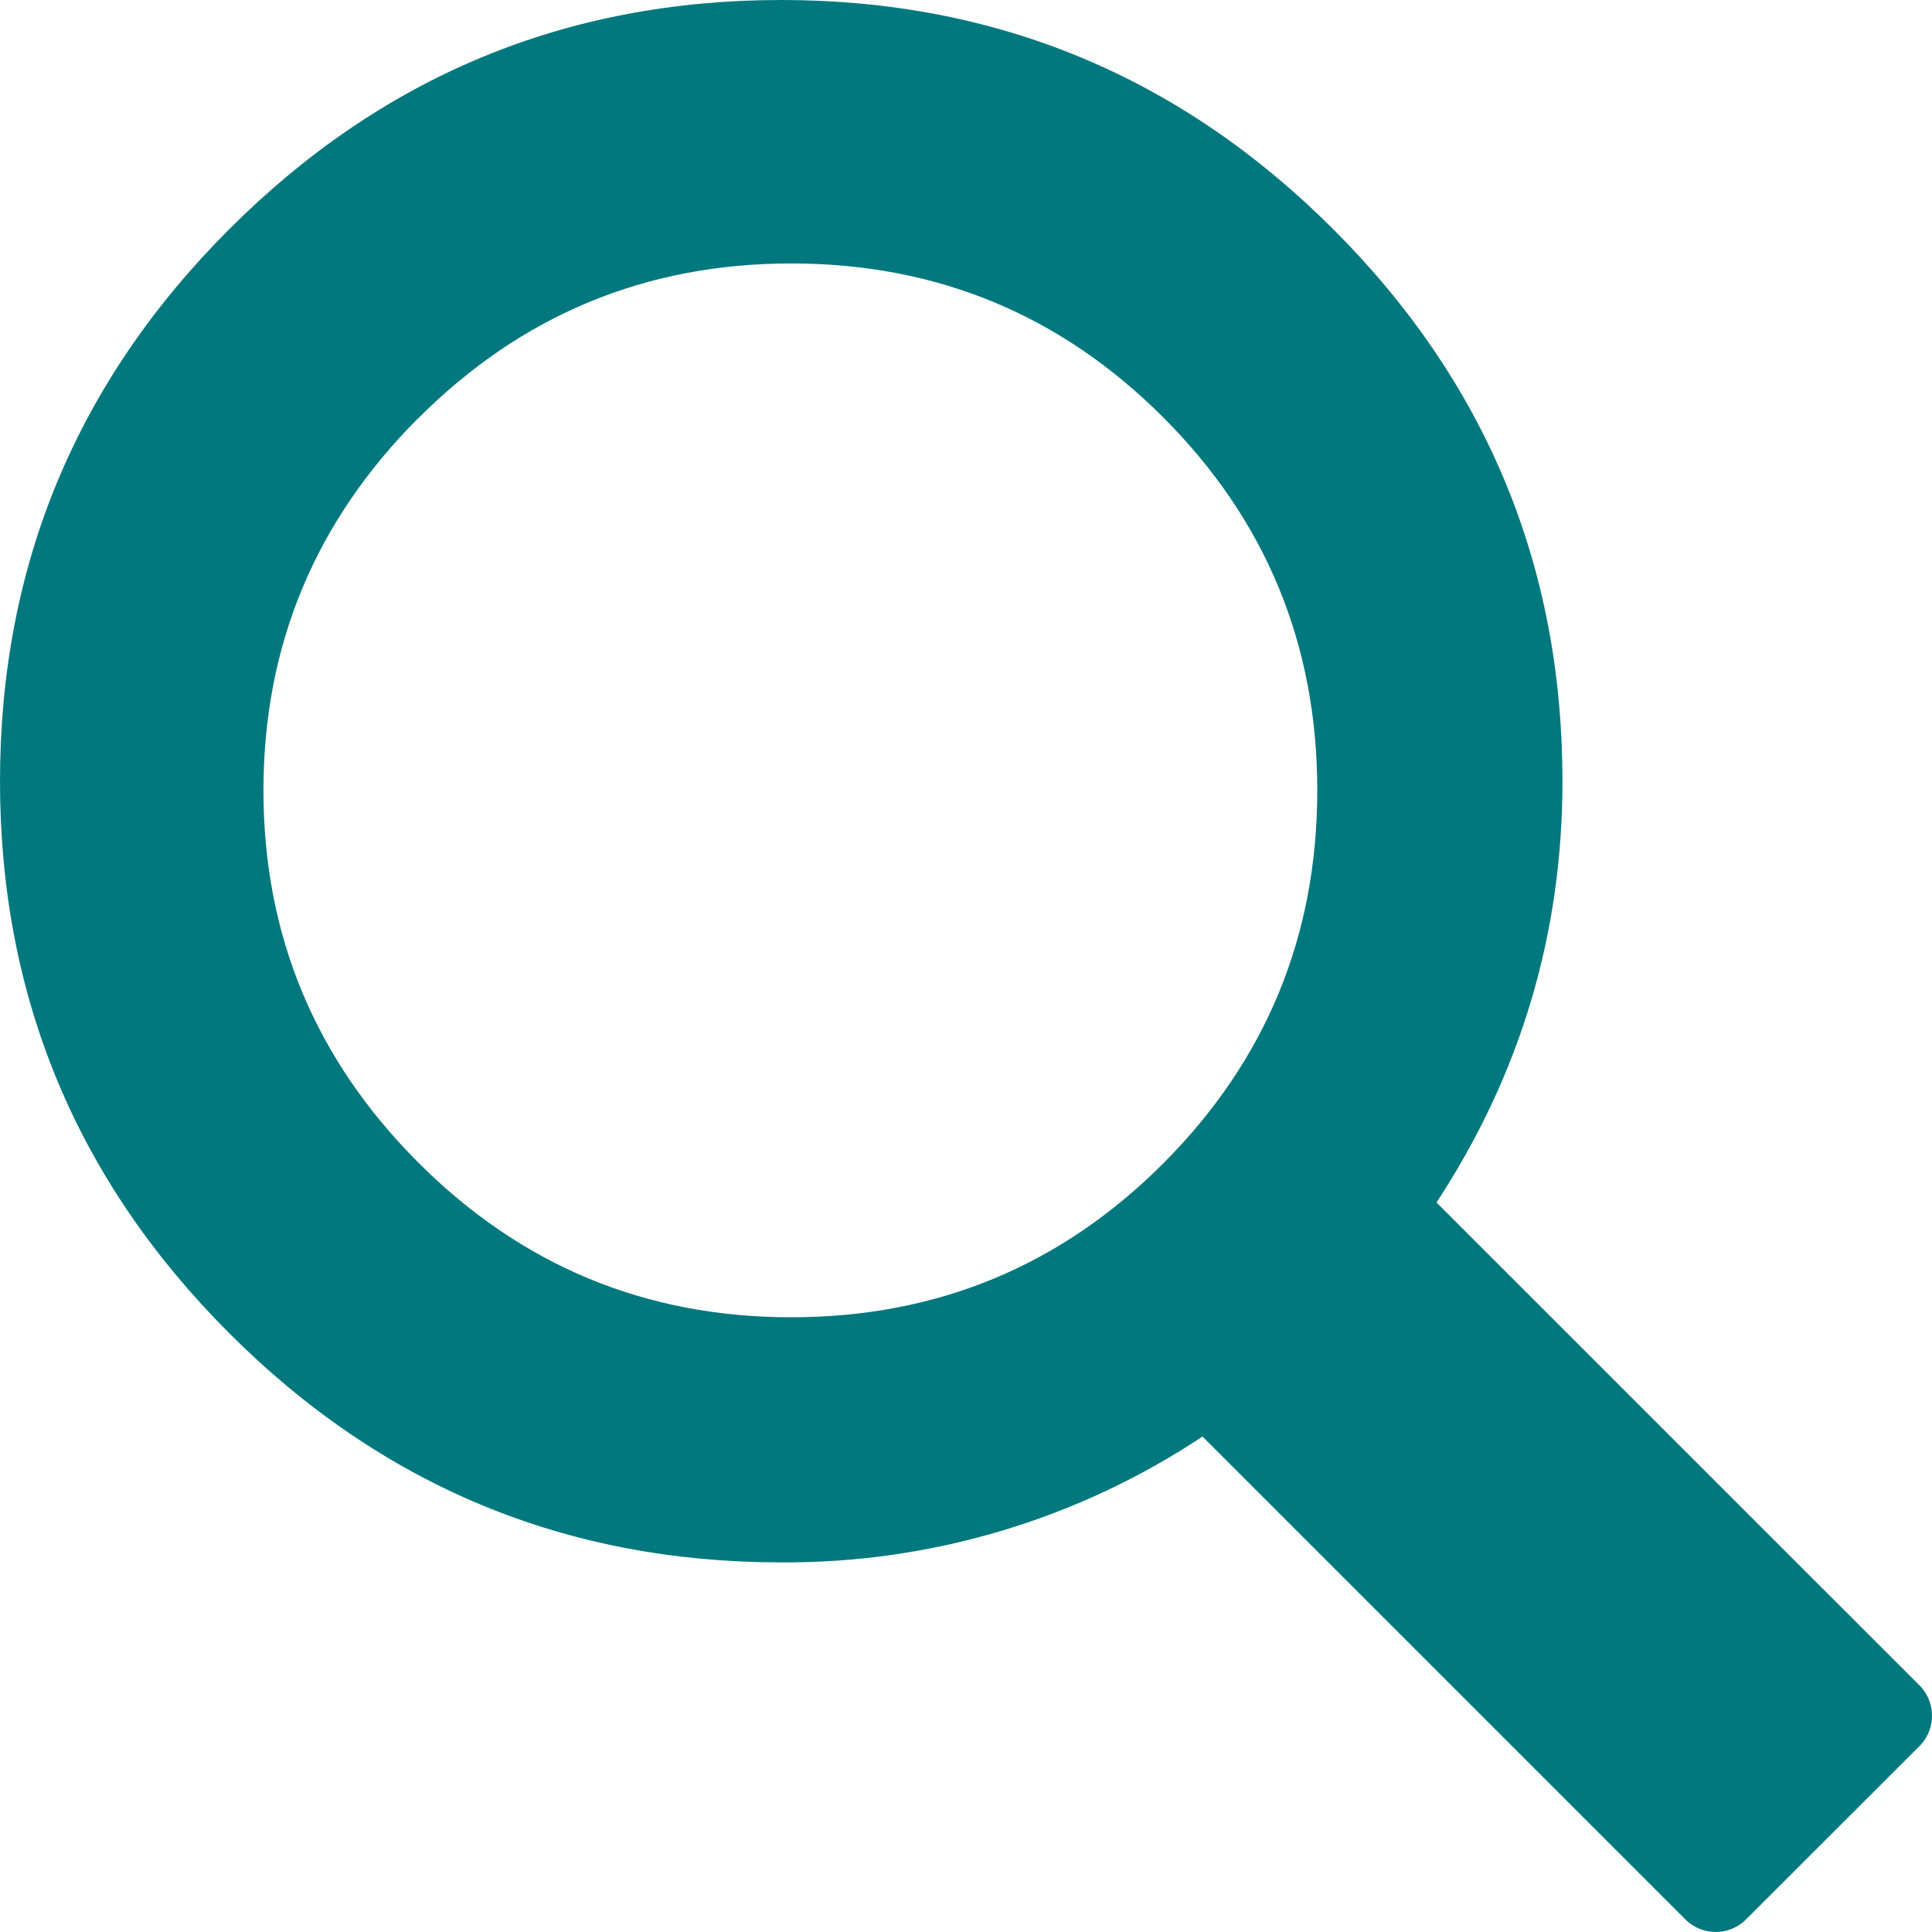
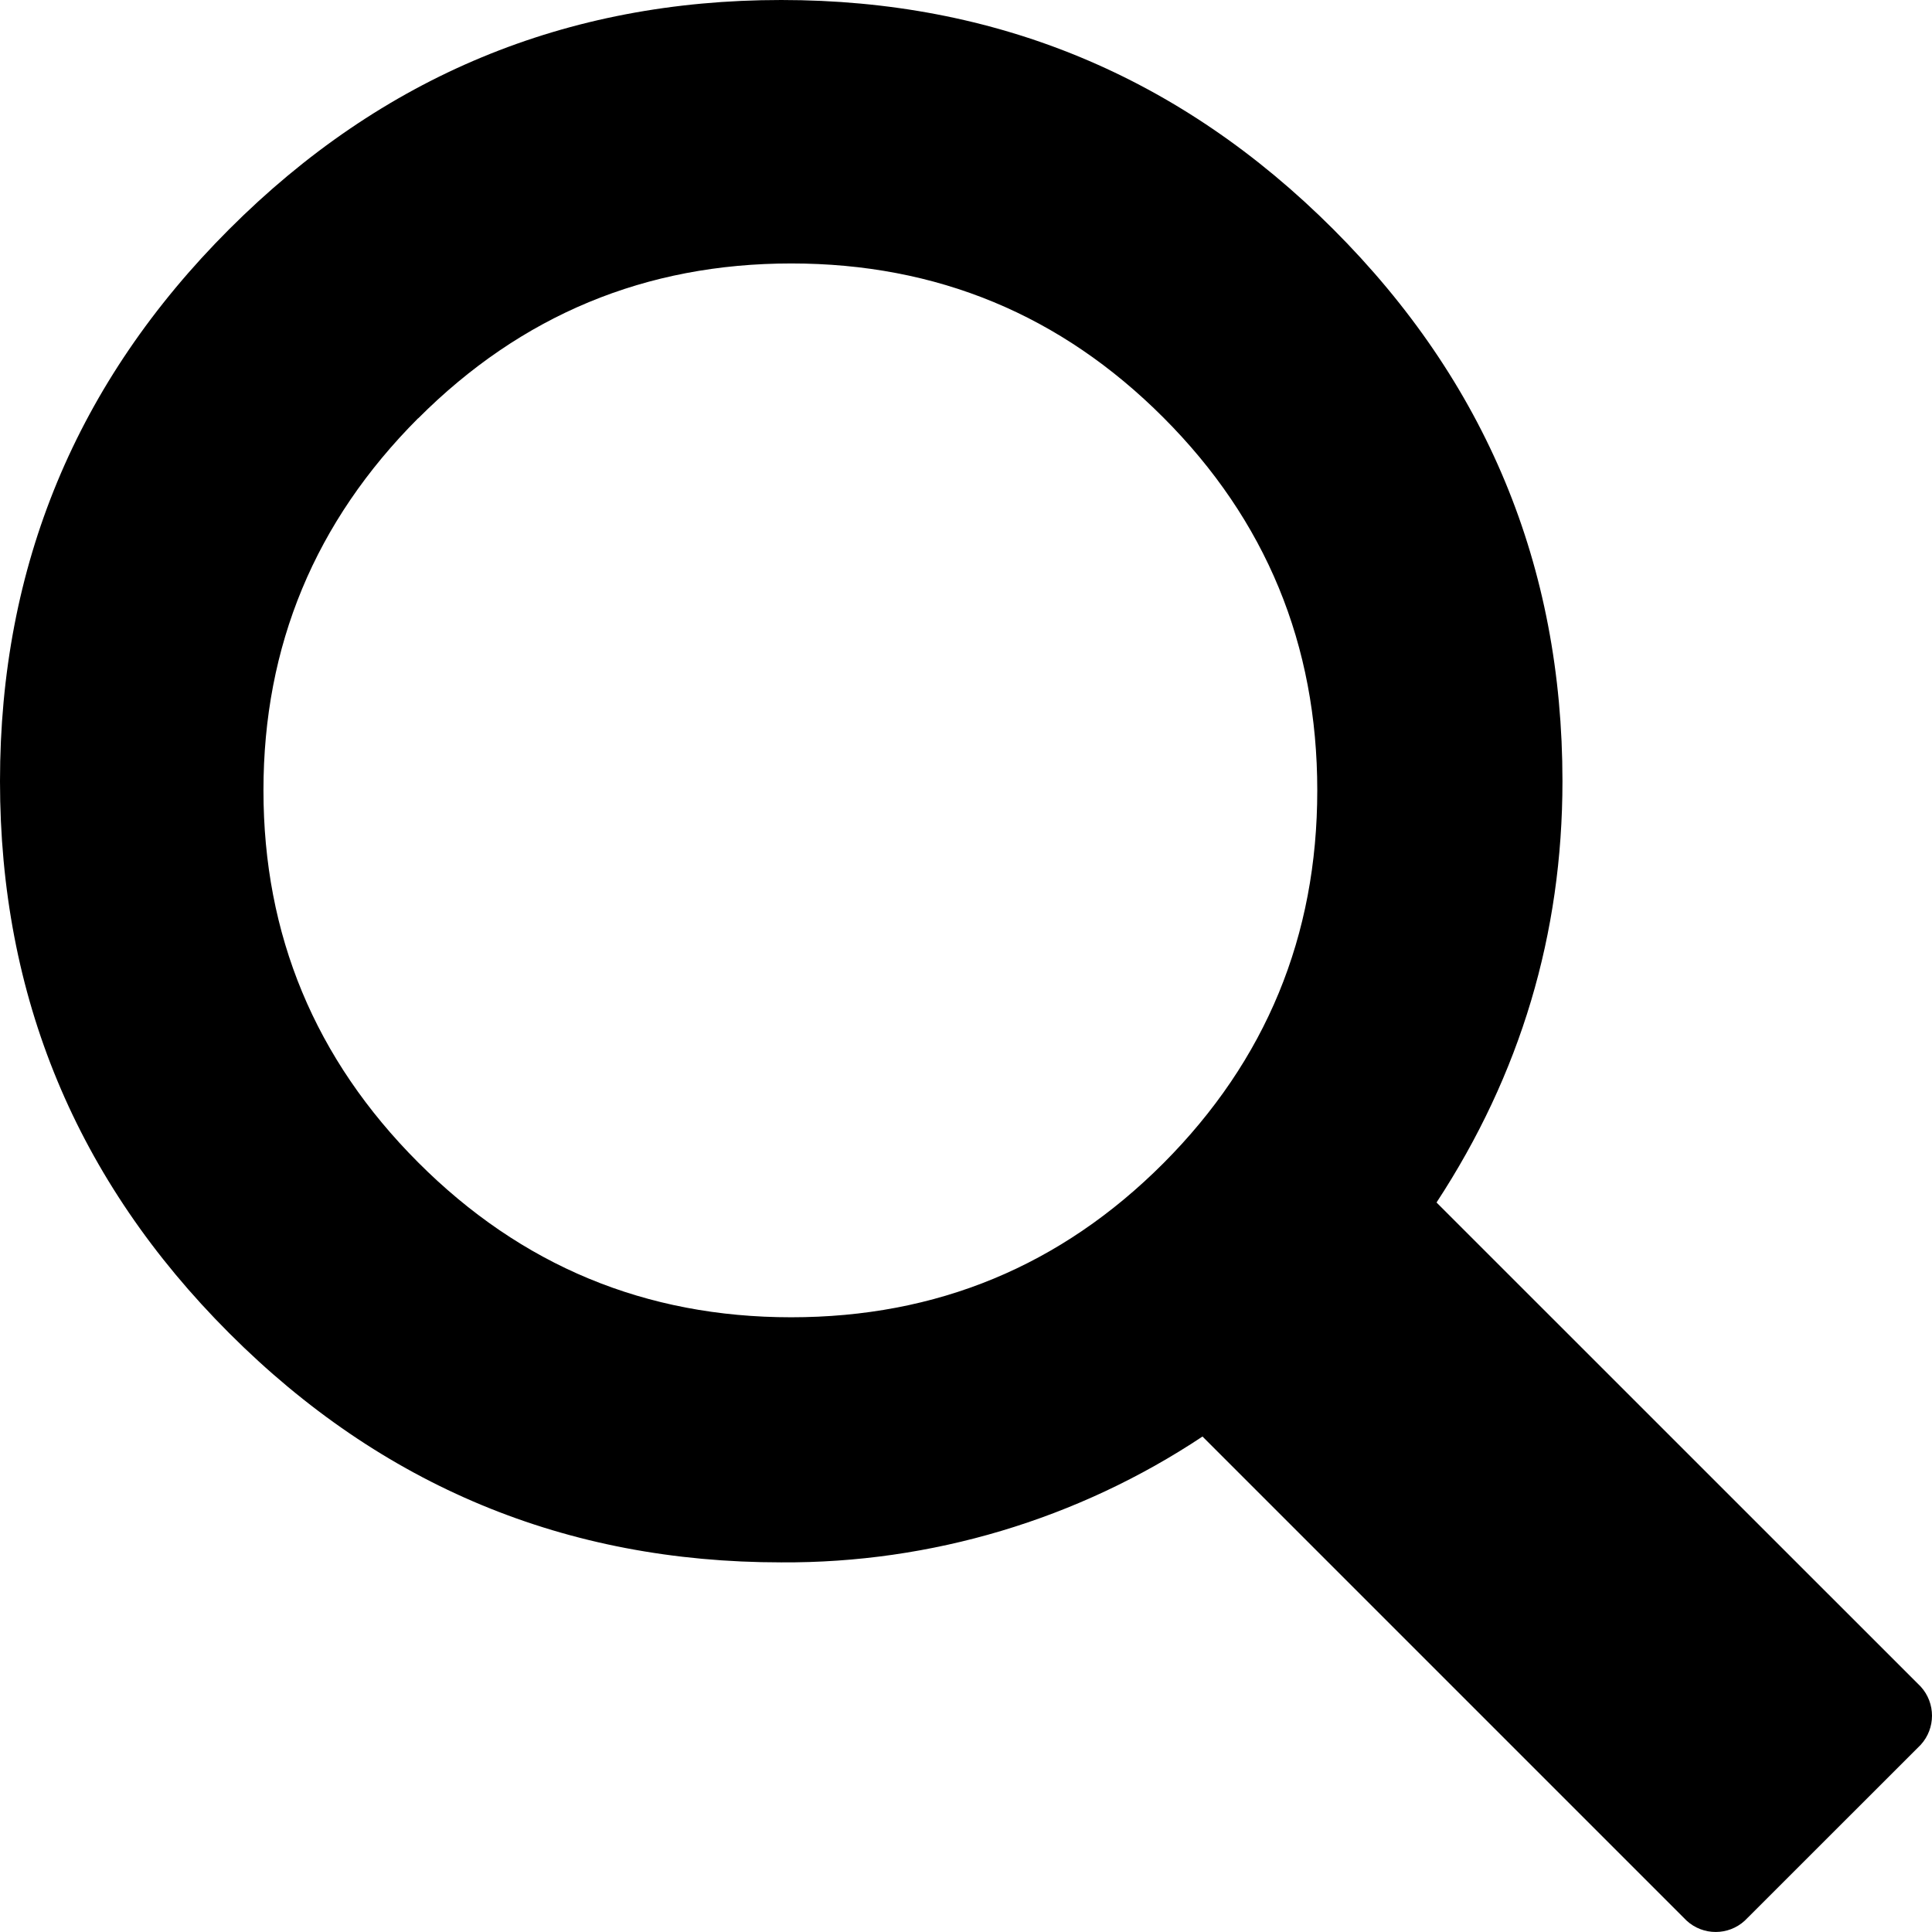
<svg xmlns="http://www.w3.org/2000/svg" width="22" height="22" viewBox="0 0 22 22">
-   <path d="M16.358 13.693l5.514 5.513a.492.492 0 0 1 0 .662l-2.004 2.003a.49.49 0 0 1-.662 0l-5.513-5.513a8.572 8.572 0 0 1-4.797 1.433c-2.452 0-4.547-.87-6.286-2.61C.87 13.441 0 11.346 0 8.896 0 6.445.87 4.35 2.61 2.61 4.35.87 6.444 0 8.896 0c2.45 0 4.545.87 6.286 2.61 1.74 1.74 2.61 3.835 2.61 6.286 0 1.74-.478 3.338-1.434 4.797 0 0 .956-1.459 0 0zM4.761 4.763C3.587 5.94 3 7.353 3 9c0 1.648.587 3.06 1.761 4.236C5.935 14.412 7.351 15 9.009 15c1.658 0 3.071-.584 4.24-1.755C14.415 12.075 15 10.661 15 9c0-1.66-.584-3.076-1.752-4.245C12.08 3.585 10.668 3 9.01 3c-1.658 0-3.074.588-4.248 1.764z" fill="#00787E" fill-rule="evenodd" />
+   <path d="M16.358 13.693l5.514 5.513a.492.492 0 0 1 0 .662l-2.004 2.003a.49.49 0 0 1-.662 0l-5.513-5.513a8.572 8.572 0 0 1-4.797 1.433c-2.452 0-4.547-.87-6.286-2.61C.87 13.441 0 11.346 0 8.896 0 6.445.87 4.35 2.61 2.61 4.35.87 6.444 0 8.896 0c2.45 0 4.545.87 6.286 2.61 1.74 1.74 2.61 3.835 2.61 6.286 0 1.74-.478 3.338-1.434 4.797 0 0 .956-1.459 0 0zM4.761 4.763C3.587 5.94 3 7.353 3 9c0 1.648.587 3.06 1.761 4.236C5.935 14.412 7.351 15 9.009 15c1.658 0 3.071-.584 4.24-1.755C14.415 12.075 15 10.661 15 9c0-1.66-.584-3.076-1.752-4.245C12.08 3.585 10.668 3 9.01 3c-1.658 0-3.074.588-4.248 1.764z" fill="#000" fill-rule="evenodd" />
</svg>
